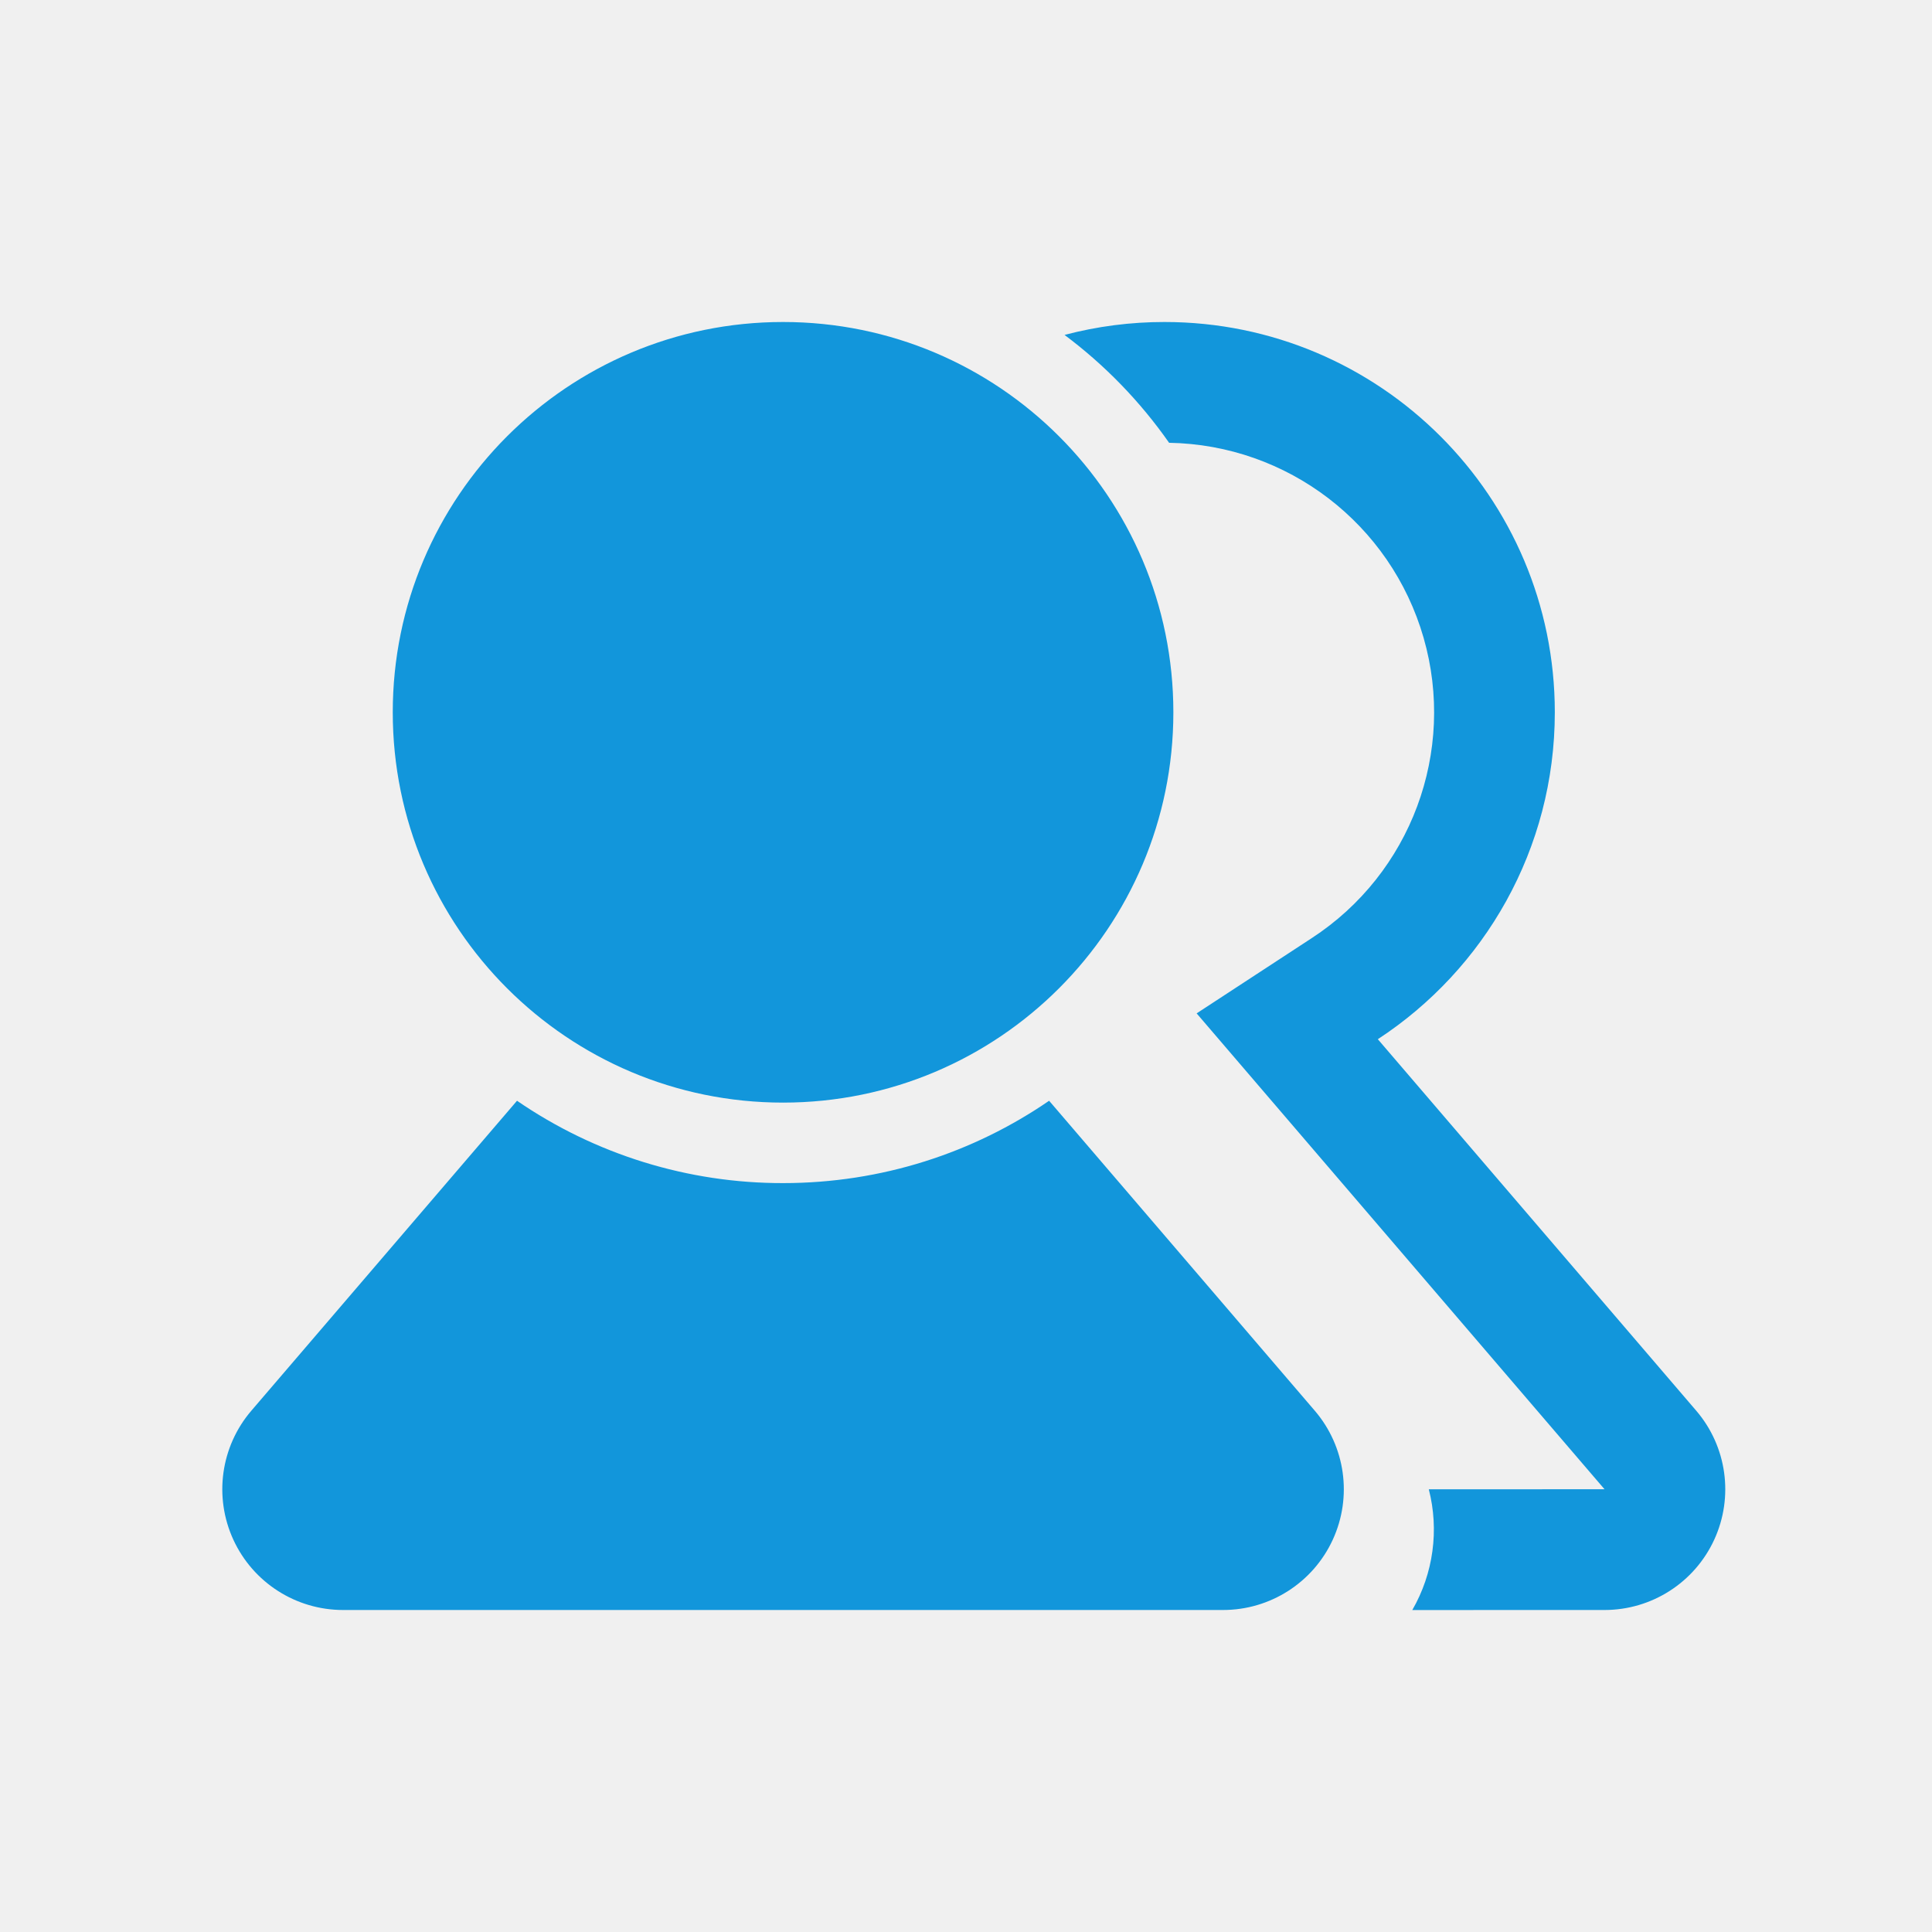
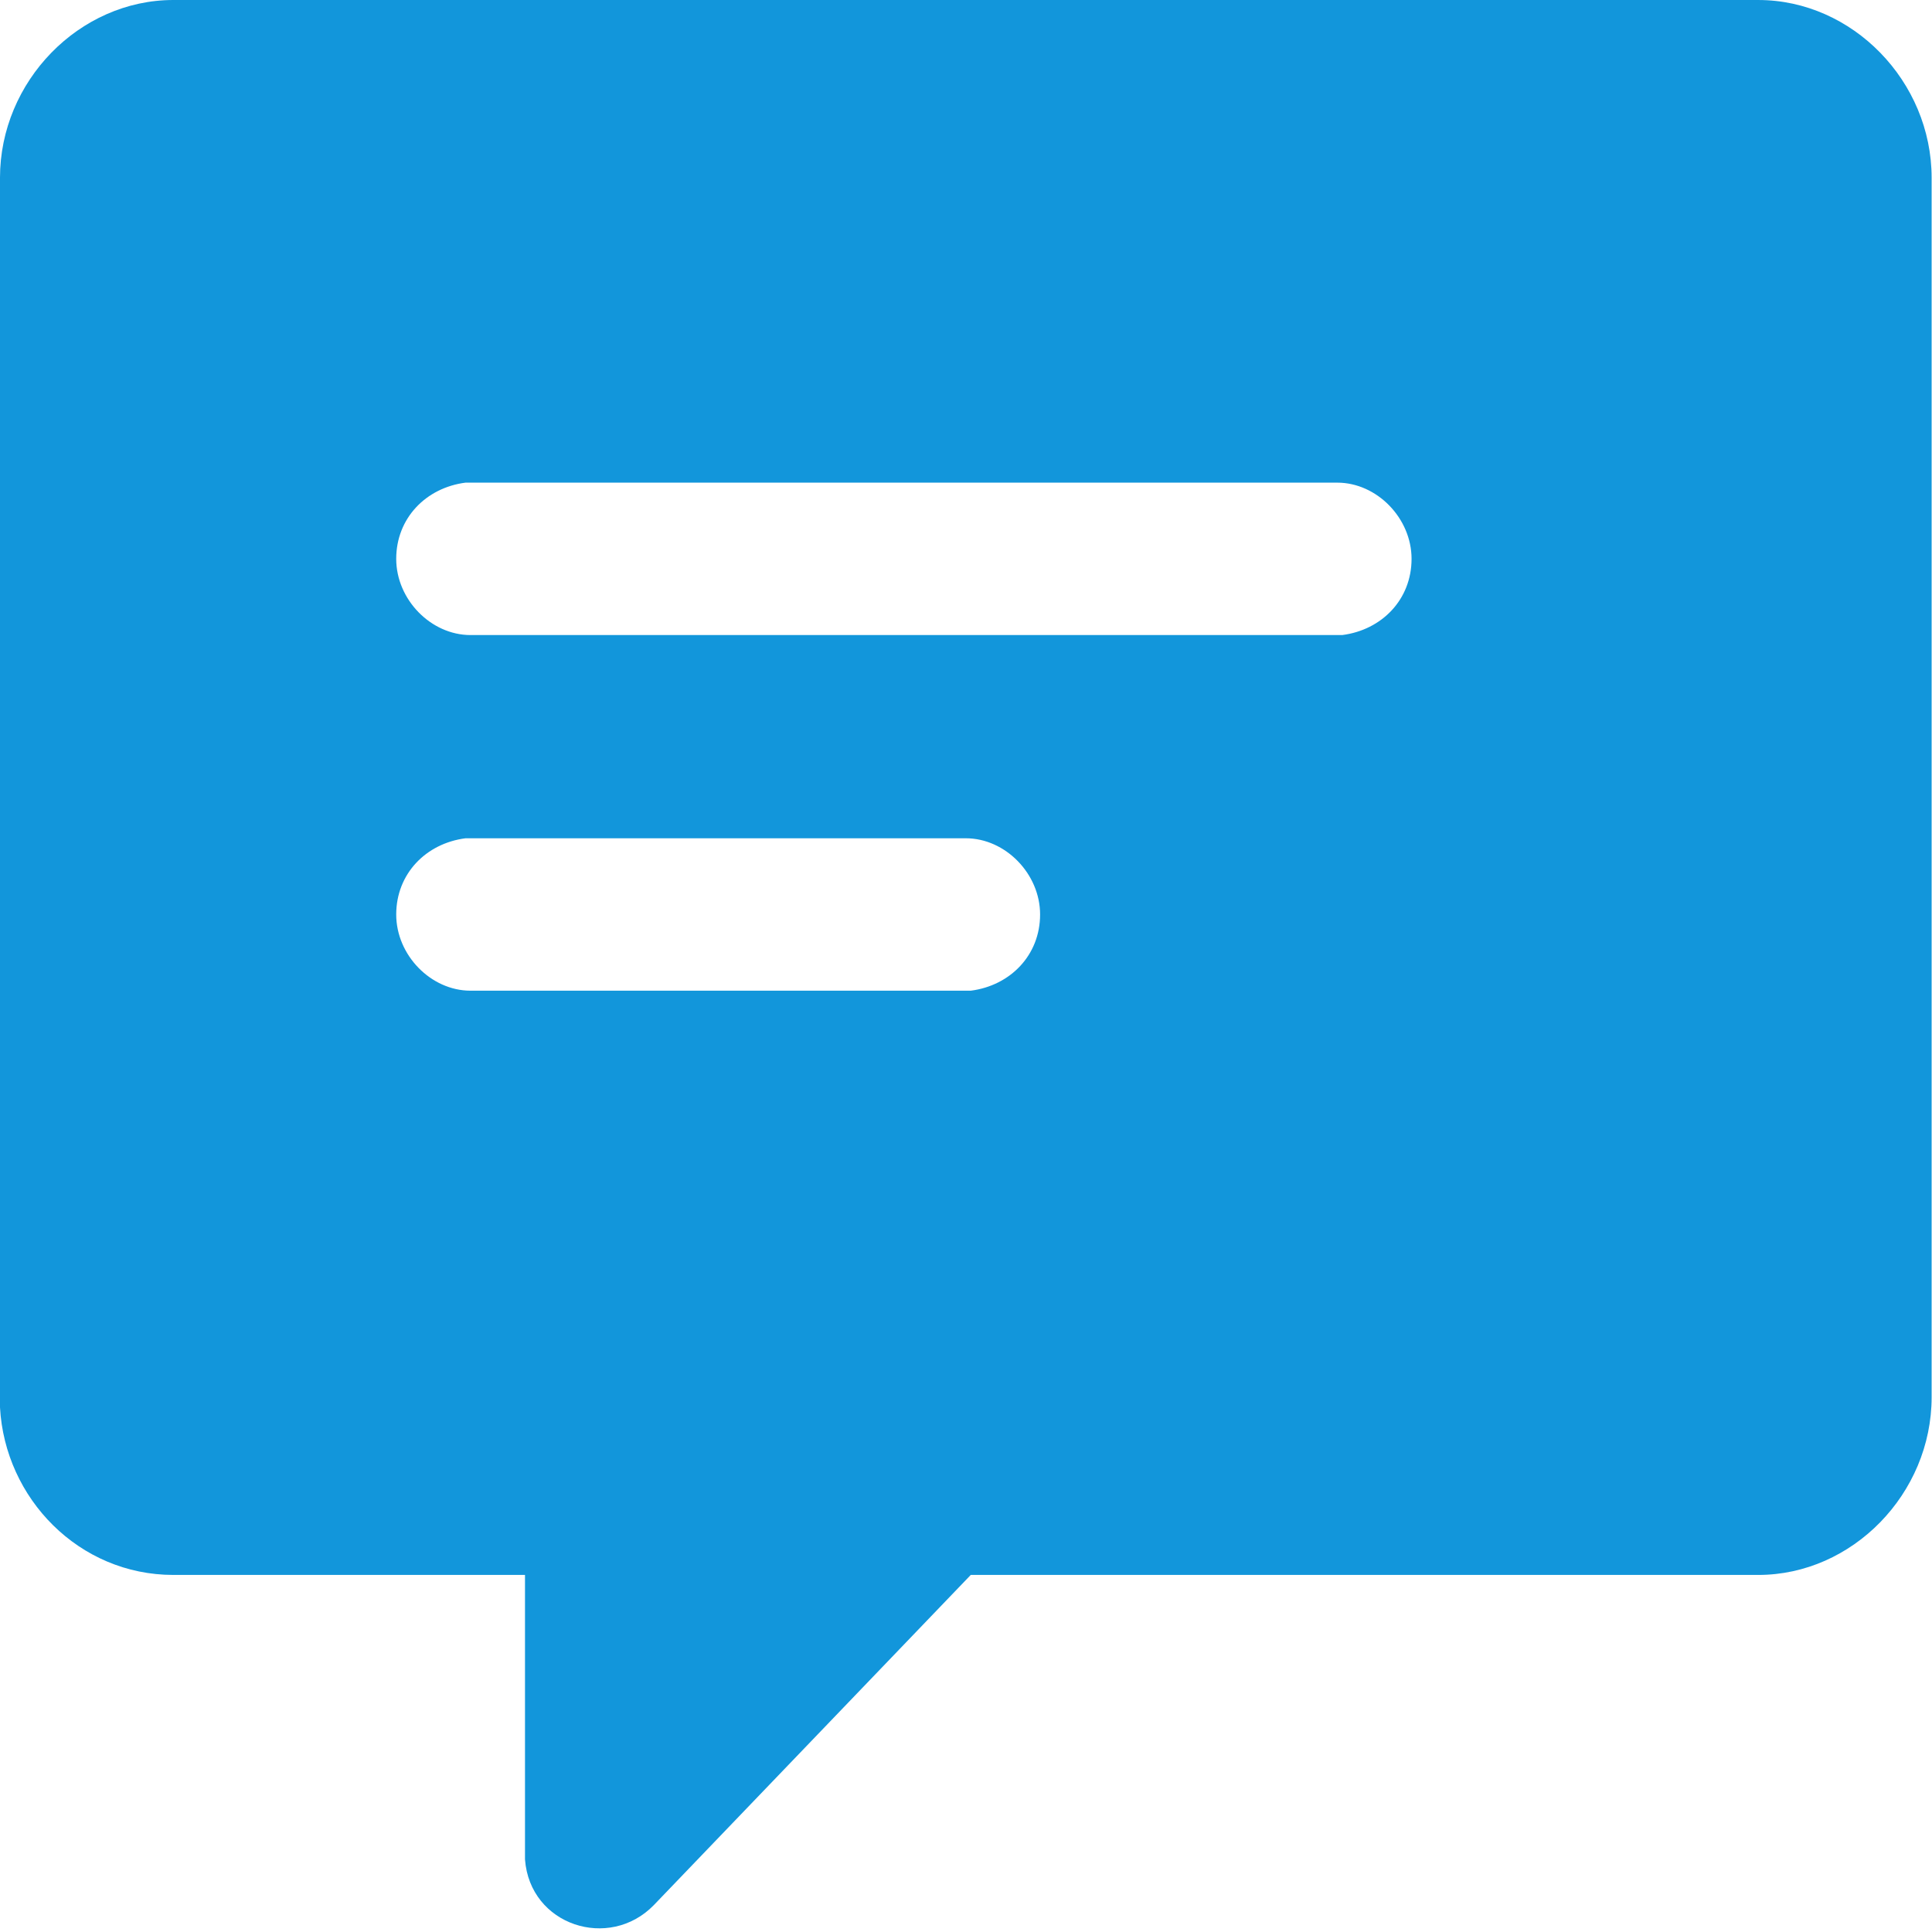
- <svg xmlns="http://www.w3.org/2000/svg" t="1601288741326" class="icon" viewBox="0 0 1024 1024" version="1.1" p-id="14637" width="350" height="350">
-   <defs>
-     <style type="text/css" />
-   </defs>
-   <path d="M617.216 170.667c114.24 0 206.869 92.608 206.869 206.869 0 72.533-37.333 136.32-93.803 173.269l168.747 196.885A64 64 0 0 1 850.432 853.333l-101.888 0.021c11.221-19.413 14.293-42.496 8.747-64L850.432 789.333 634.24 537.109l60.992-39.872a142.869 142.869 0 0 0-75.584-262.549 251.264 251.264 0 0 0-55.424-57.173A206.976 206.976 0 0 1 617.216 170.667z m-61.163 412.757l140.8 164.267A64 64 0 0 1 648.213 853.333H181.824a64 64 0 0 1-48.597-105.643l140.8-164.267a248.384 248.384 0 0 0 141.013 43.648c52.331 0 100.907-16.107 141.013-43.648zM415.04 170.667c114.24 0 206.869 92.608 206.869 206.869 0 114.24-92.629 206.869-206.869 206.869-114.261 0-206.869-92.629-206.869-206.869C208.171 263.275 300.779 170.667 415.04 170.667z" p-id="14638" fill="#1296db" />
+ <svg xmlns="http://www.w3.org/2000/svg" width="200" height="200" style="vector-effect: non-scaling-stroke;" stroke="null">
+   <g stroke="null">
+     <rect stroke="null" fill="#fff" id="canvas_background" height="202" width="202" y="-1" x="-1" />
+     <g style="vector-effect: non-scaling-stroke;" stroke="null" display="none" overflow="visible" y="0" x="0" height="100%" width="100%" id="canvasGrid">
+       <rect stroke="null" fill="url(#gridpattern)" stroke-width="0" y="0" x="0" height="100%" width="100%" />
+     </g>
+   </g>
+   <g stroke="null">
+     <defs style="vector-effect: non-scaling-stroke;" stroke="null">
+       <style style="vector-effect: non-scaling-stroke;" stroke="null" type="text/css" />
+     </defs>
+     <defs style="vector-effect: non-scaling-stroke;" stroke="null">
+       <style style="vector-effect: non-scaling-stroke;" stroke="null" type="text/css" />
+     </defs>
+     <defs style="vector-effect: non-scaling-stroke;" stroke="null">
+       <style style="vector-effect: non-scaling-stroke;" stroke="null" type="text/css" />
+     </defs>
+     <defs>
+       <style type="text/css" />
+     </defs>
+     <g stroke="null" style="vector-effect: non-scaling-stroke;" transform="translate(-0.000001321207,-0.000001897333) scale(1.092656,1) translate(0.000001321207,0.000001897333) " id="svg_21">
+       <path stroke="null" style="vector-effect: non-scaling-stroke;" id="svg_20" fill="#1296db" p-id="3232" d="m166.581,-0l-150.158,0c-8.916,0 -16.424,8.415 -16.424,18.407l0,127.274c0.469,9.467 7.508,17.356 16.424,17.356l33.316,0l0,29.452c0.469,6.837 7.977,9.467 12.2,4.733l30.032,-34.185l74.61,0c8.916,0 16.424,-8.415 16.424,-18.407l0,-126.222c0,-9.993 -7.508,-18.407 -16.424,-18.407zm-74.61,102.556l-47.394,0c-3.754,0 -7.039,-3.681 -7.039,-7.889s2.815,-7.363 6.569,-7.889l47.394,0c3.754,0 7.039,3.681 7.039,7.889s-2.815,7.363 -6.569,7.889zm35.193,-36.815l-82.587,0c-3.754,0 -7.039,-3.681 -7.039,-7.889s2.815,-7.363 6.569,-7.889l82.587,0c3.754,0 7.039,3.681 7.039,7.889s-2.815,7.363 -6.569,7.889z" />
+     </g>
+   </g>
</svg>
